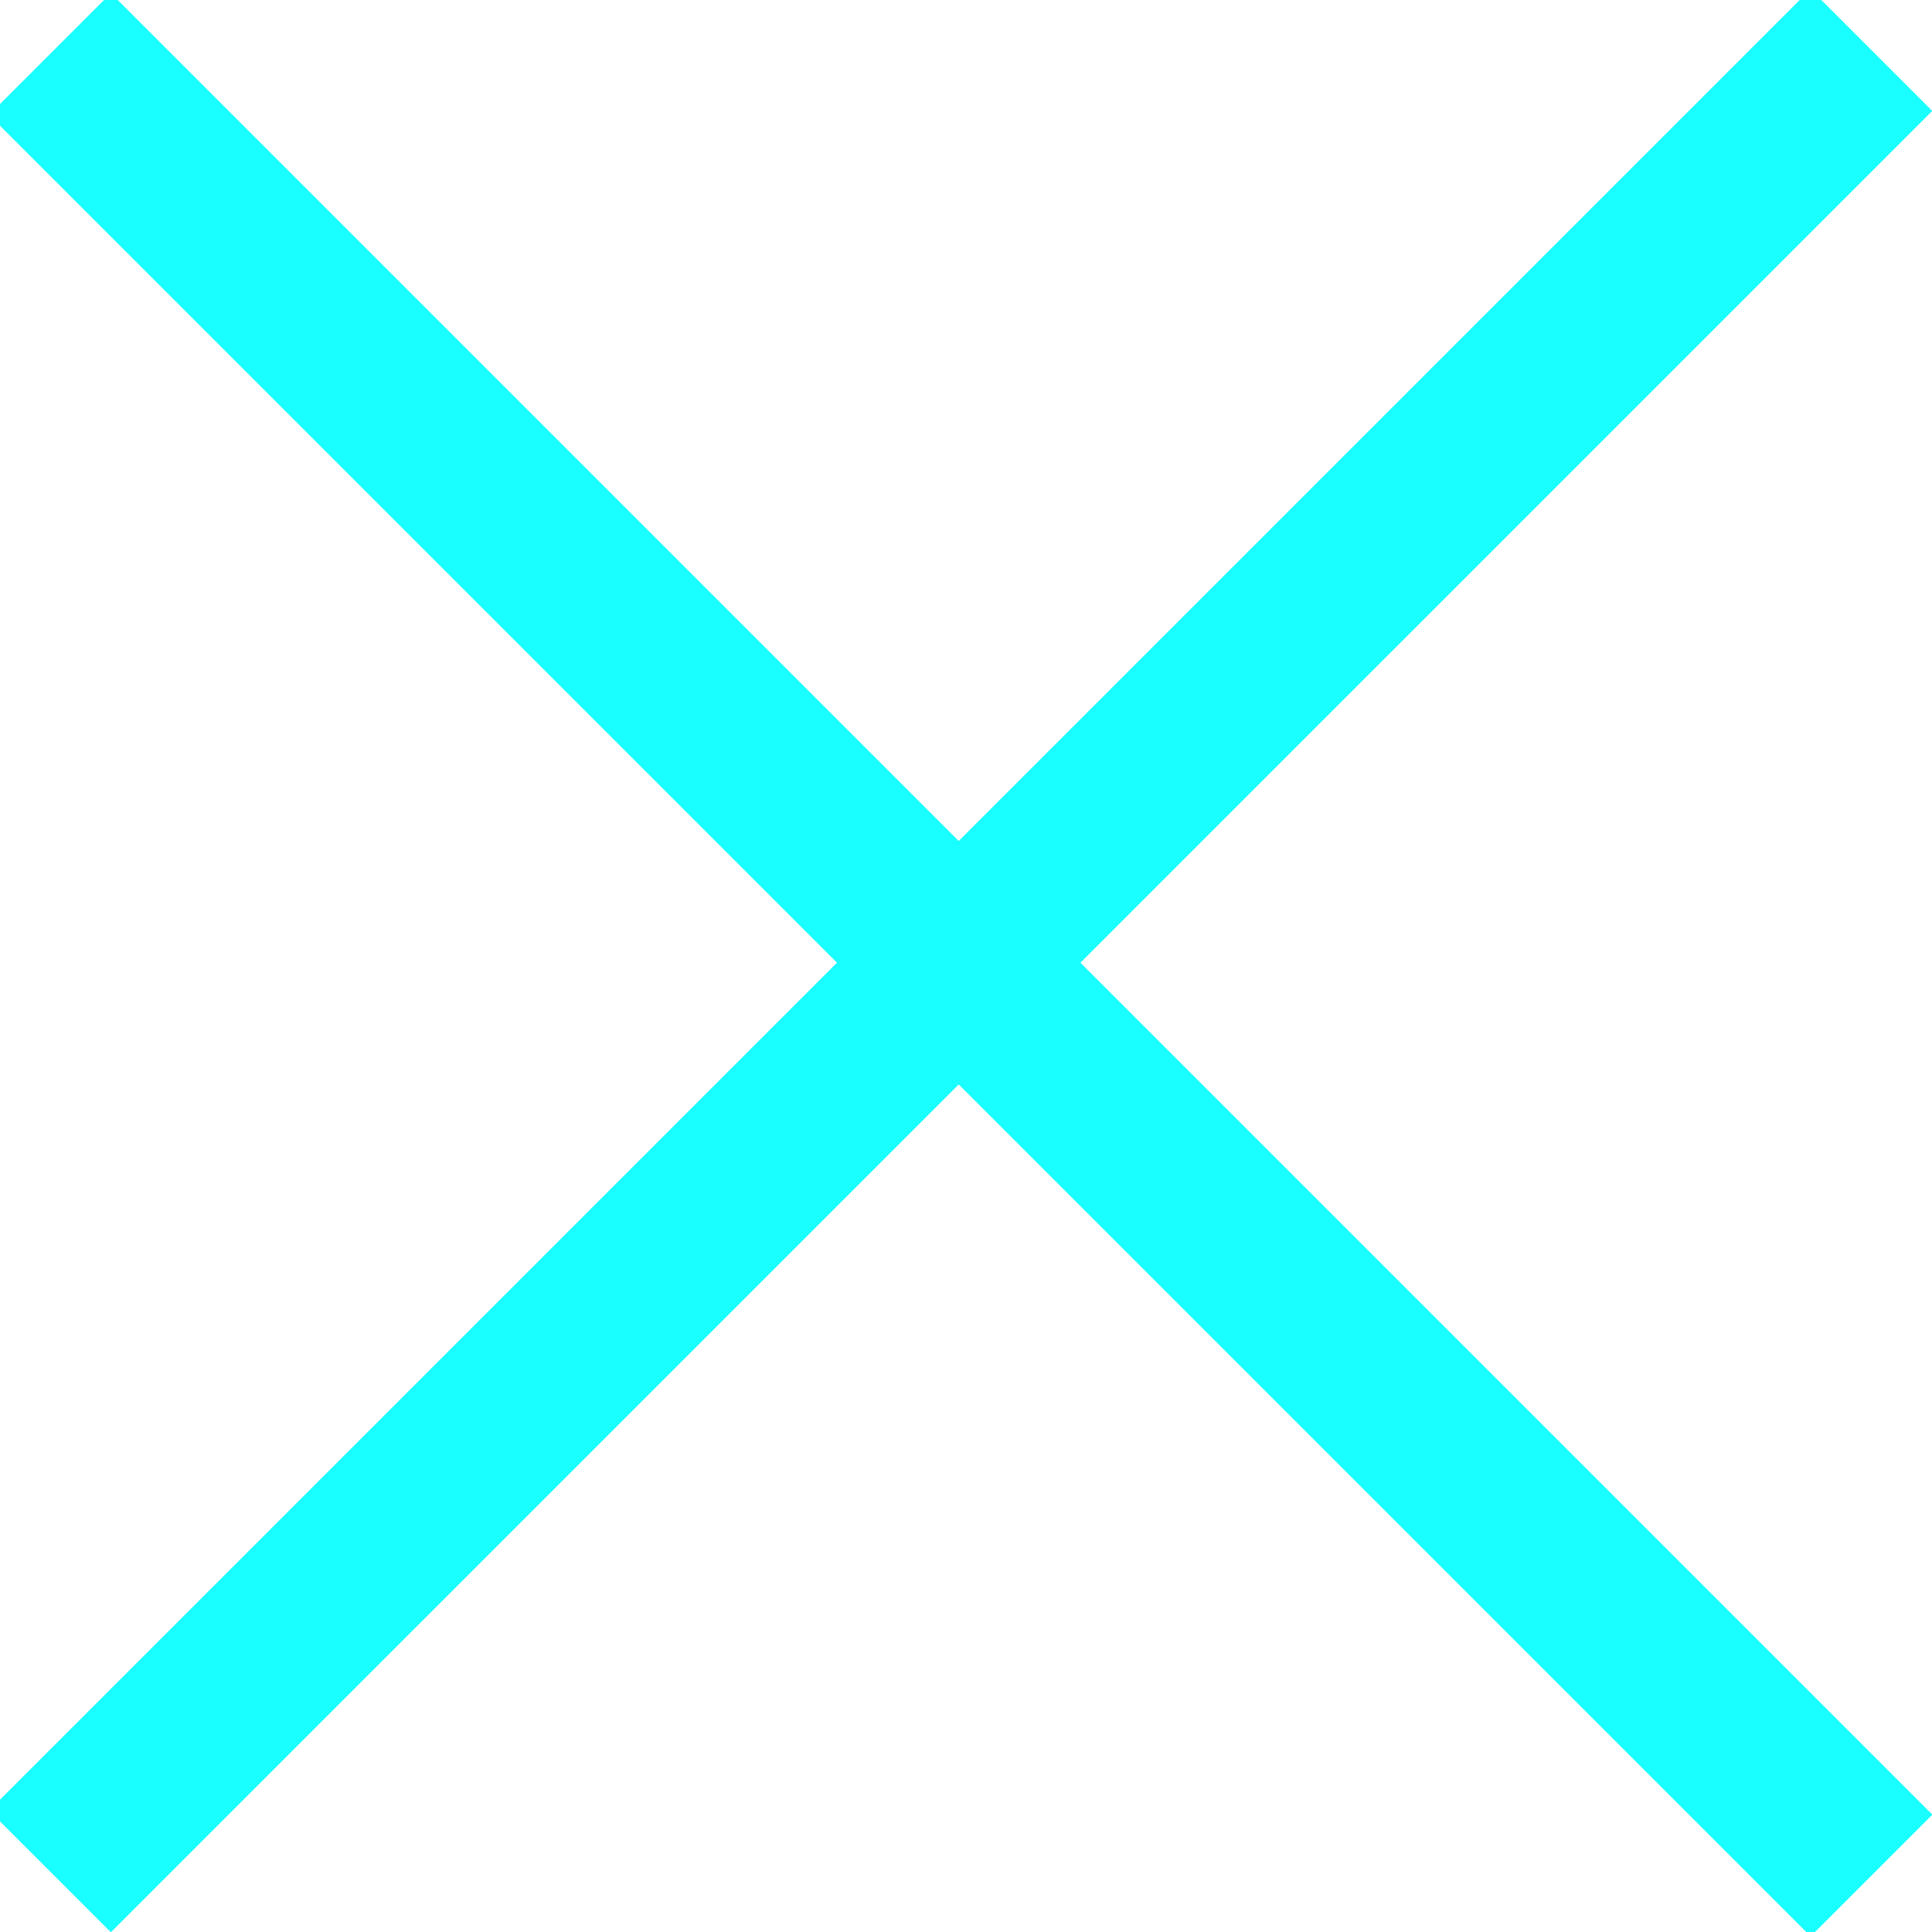
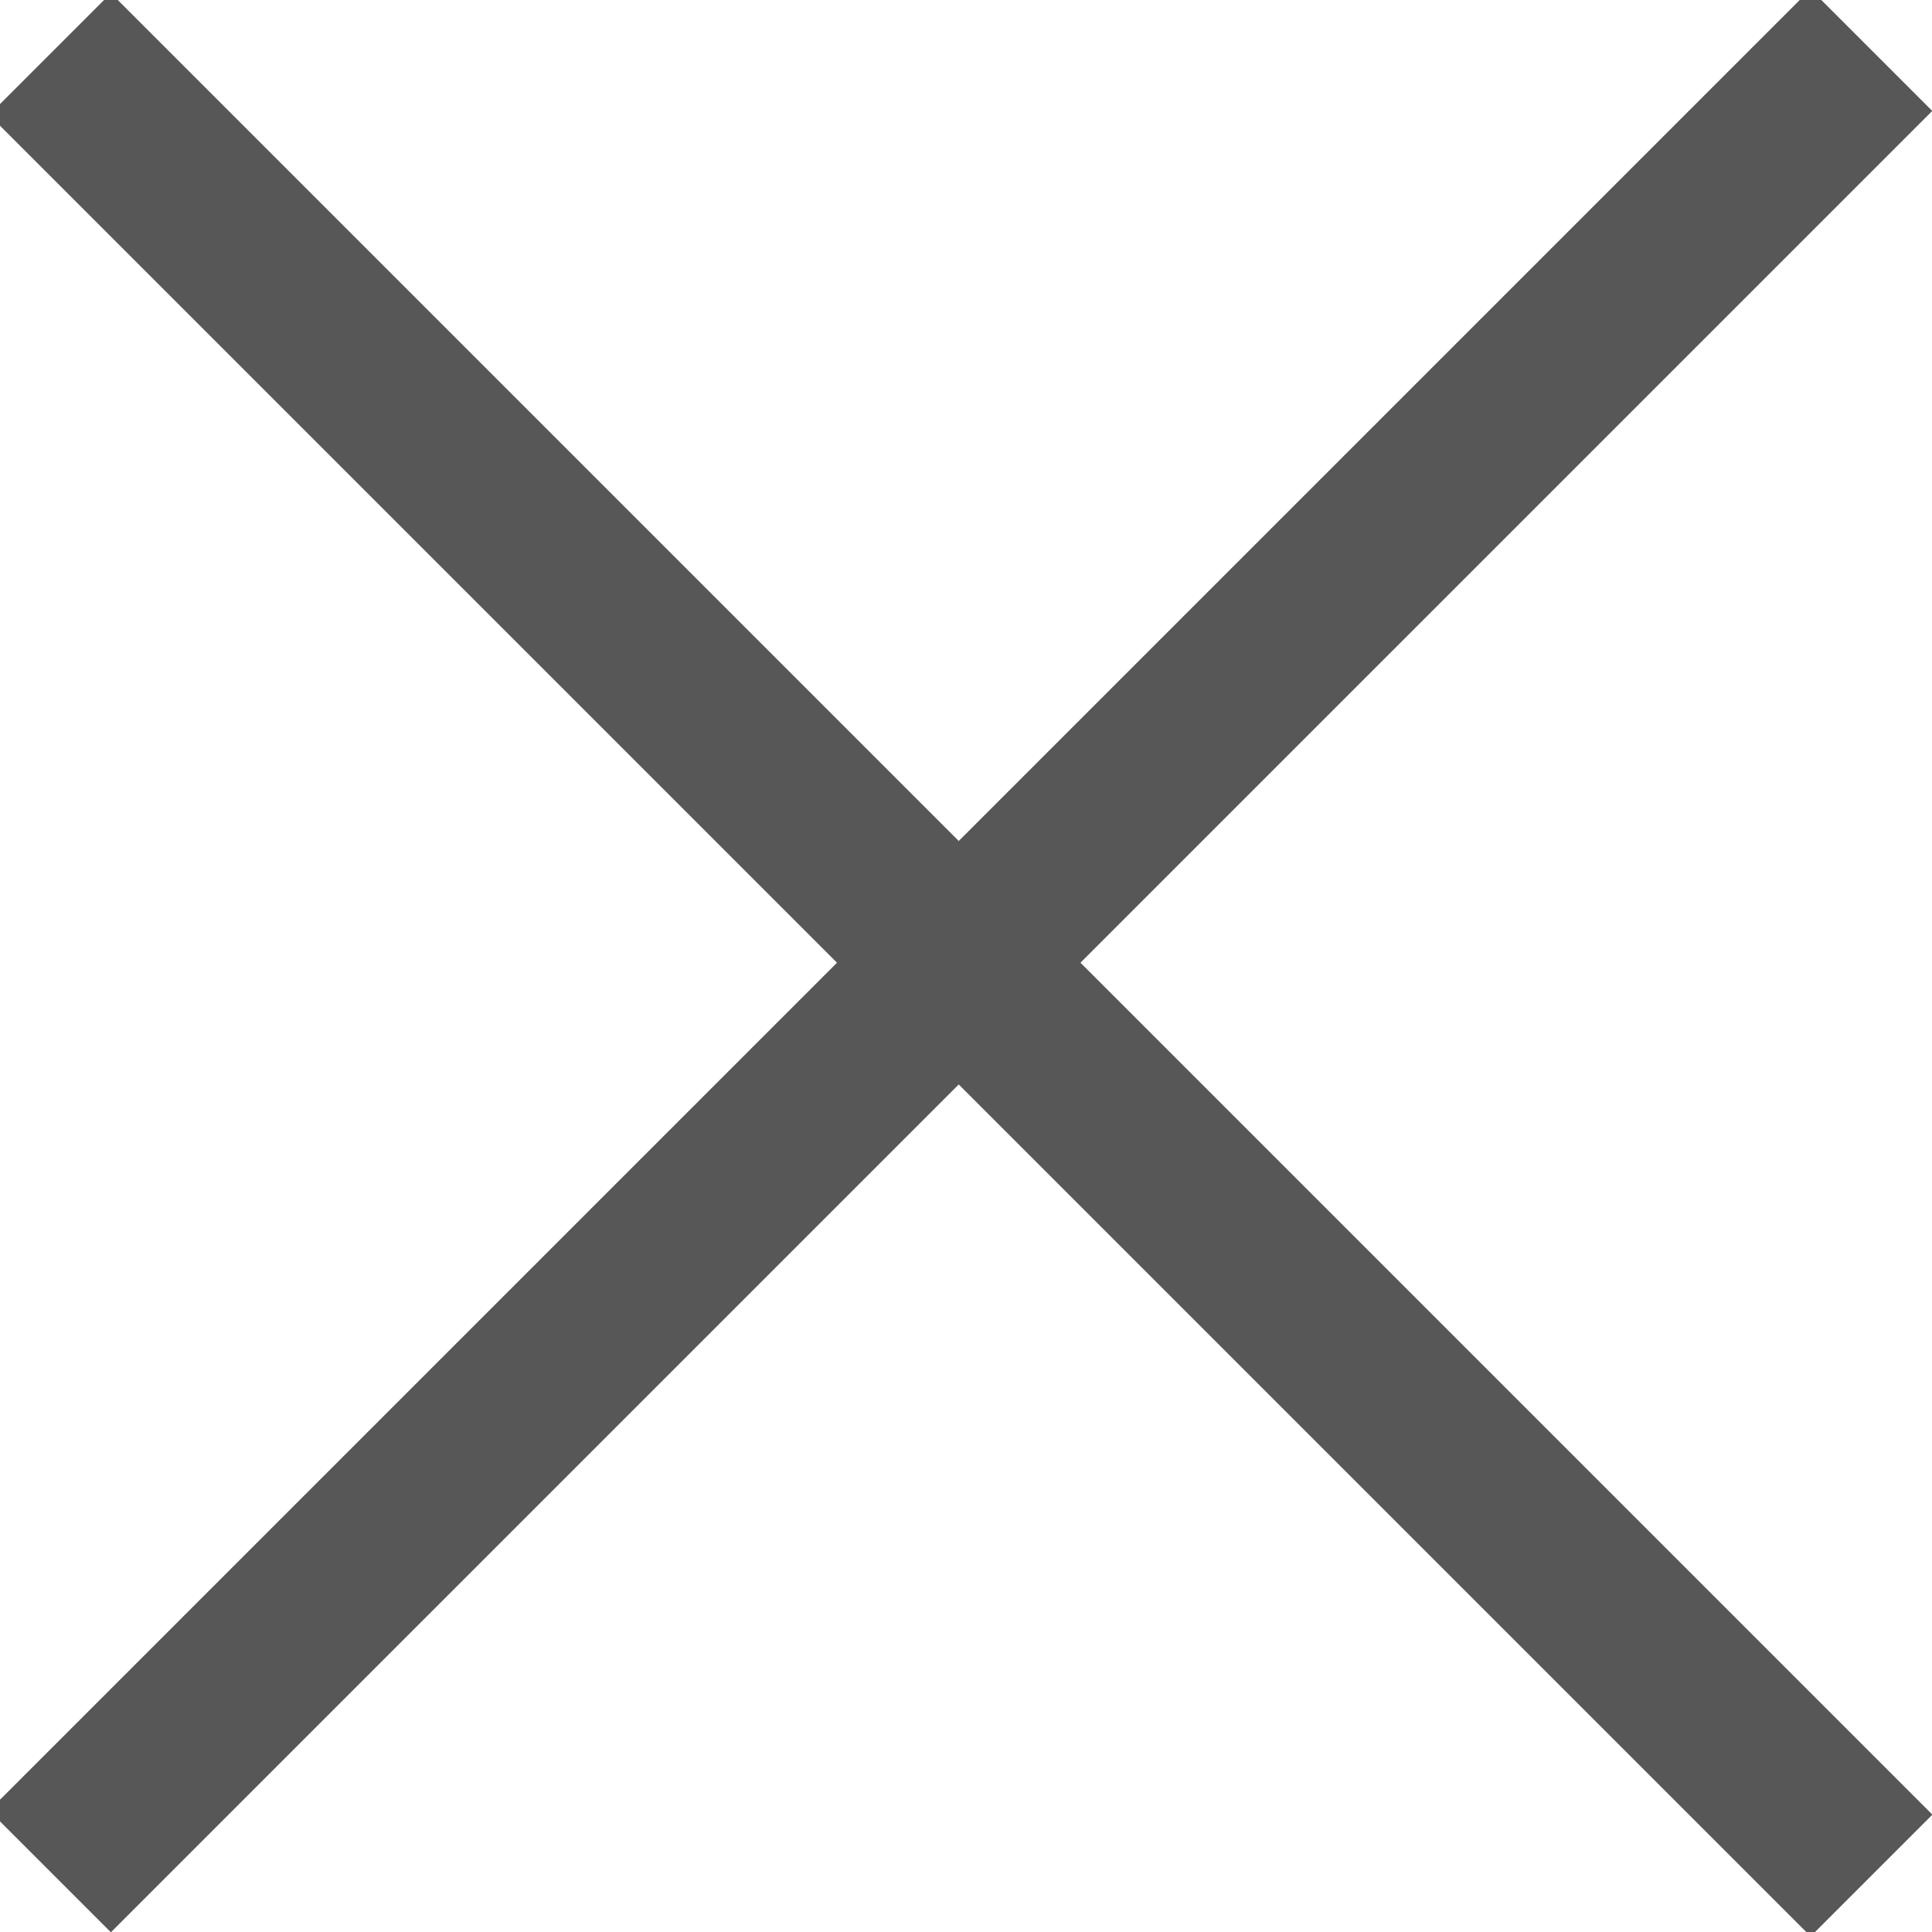
<svg xmlns="http://www.w3.org/2000/svg" width="18px" height="18px" viewBox="0 0 18 18" version="1.1">
  <defs />
  <g id="Page-1" stroke="none" stroke-width="1" fill="none" fill-rule="evenodd">
-     <path d="M9.745,-3.029 L8.141,-3.029 L8.141,8.194 L-3.03,8.194 L-3.03,9.798 L8.141,9.798 L8.141,20.969 L9.745,20.969 L9.745,9.798 L20.97,9.798 L20.97,8.194 L9.745,8.194 L9.745,-3.029" id="Fill-108" opacity="0.9" fill="aqua" transform="translate(8.969712, 8.969712) rotate(-315) translate(-8.969712, -8.969712) " />
+     <path d="M9.745,-3.029 L8.141,-3.029 L8.141,8.194 L-3.03,8.194 L-3.03,9.798 L8.141,9.798 L8.141,20.969 L9.745,20.969 L9.745,9.798 L20.97,9.798 L20.97,8.194 L9.745,8.194 L9.745,-3.029" id="Fill-108" opacity="0.9" fill="#454545" transform="translate(8.969712, 8.969712) rotate(-315) translate(-8.969712, -8.969712) " />
  </g>
</svg>
